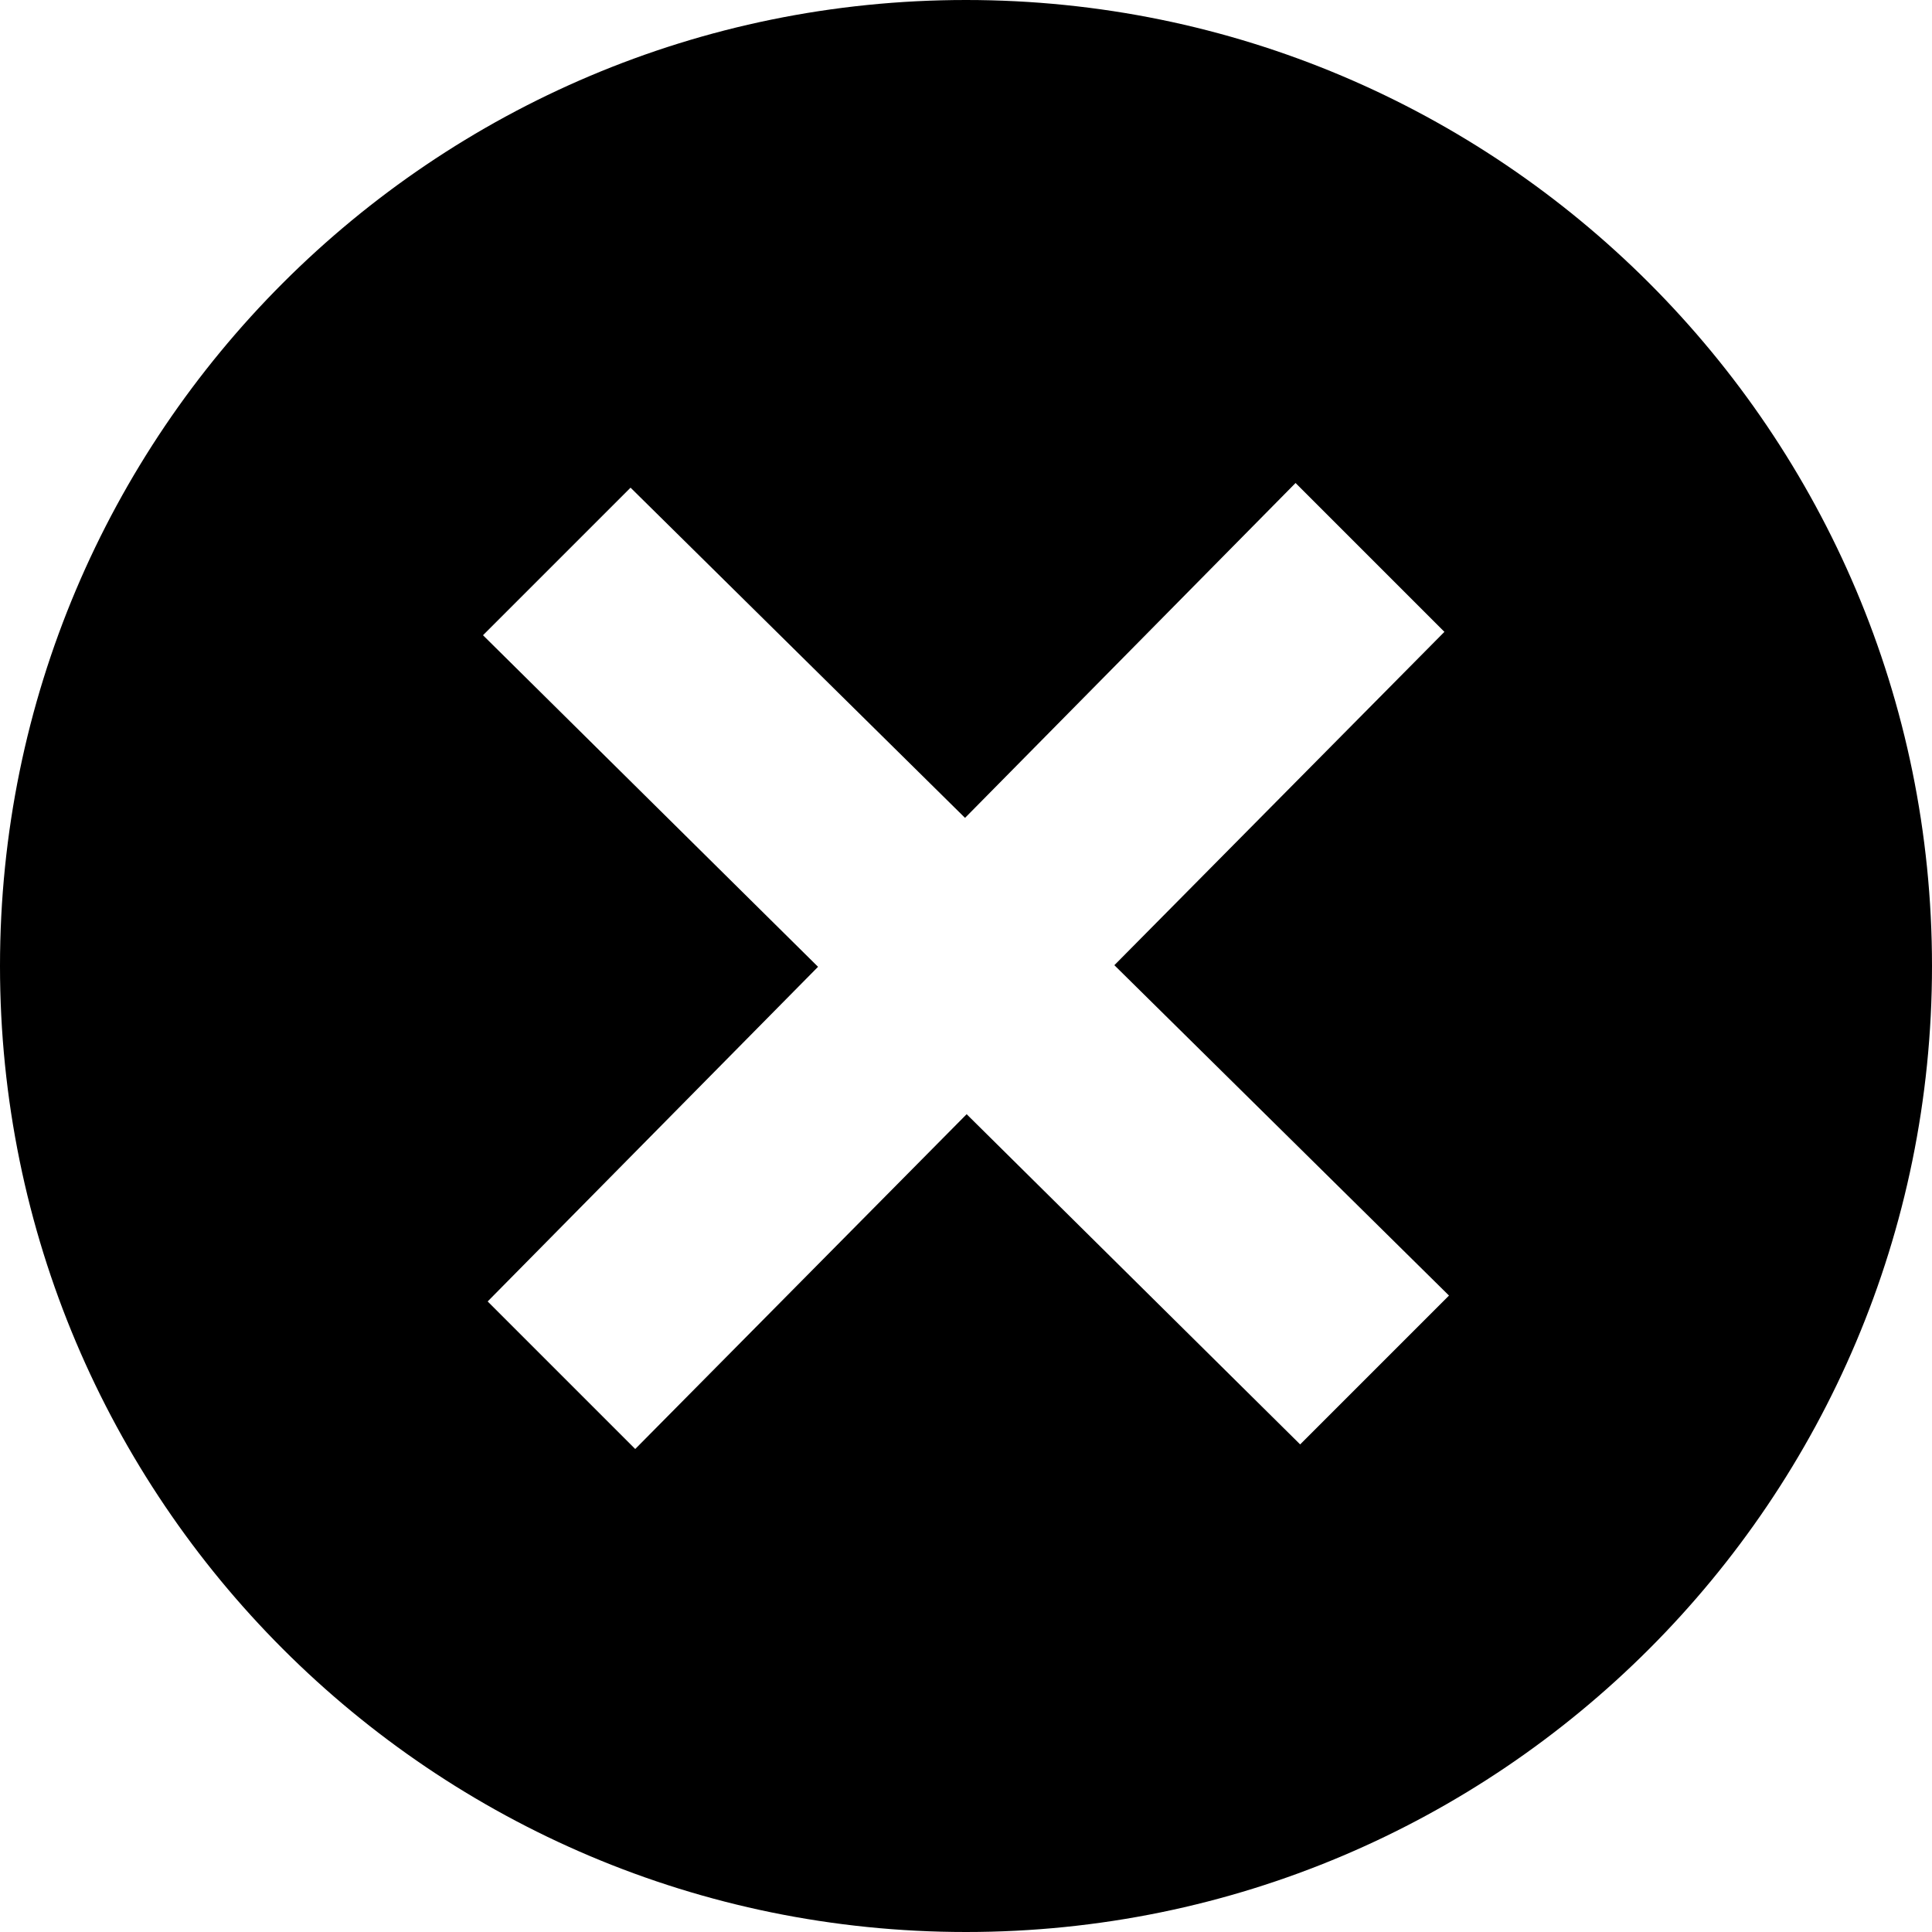
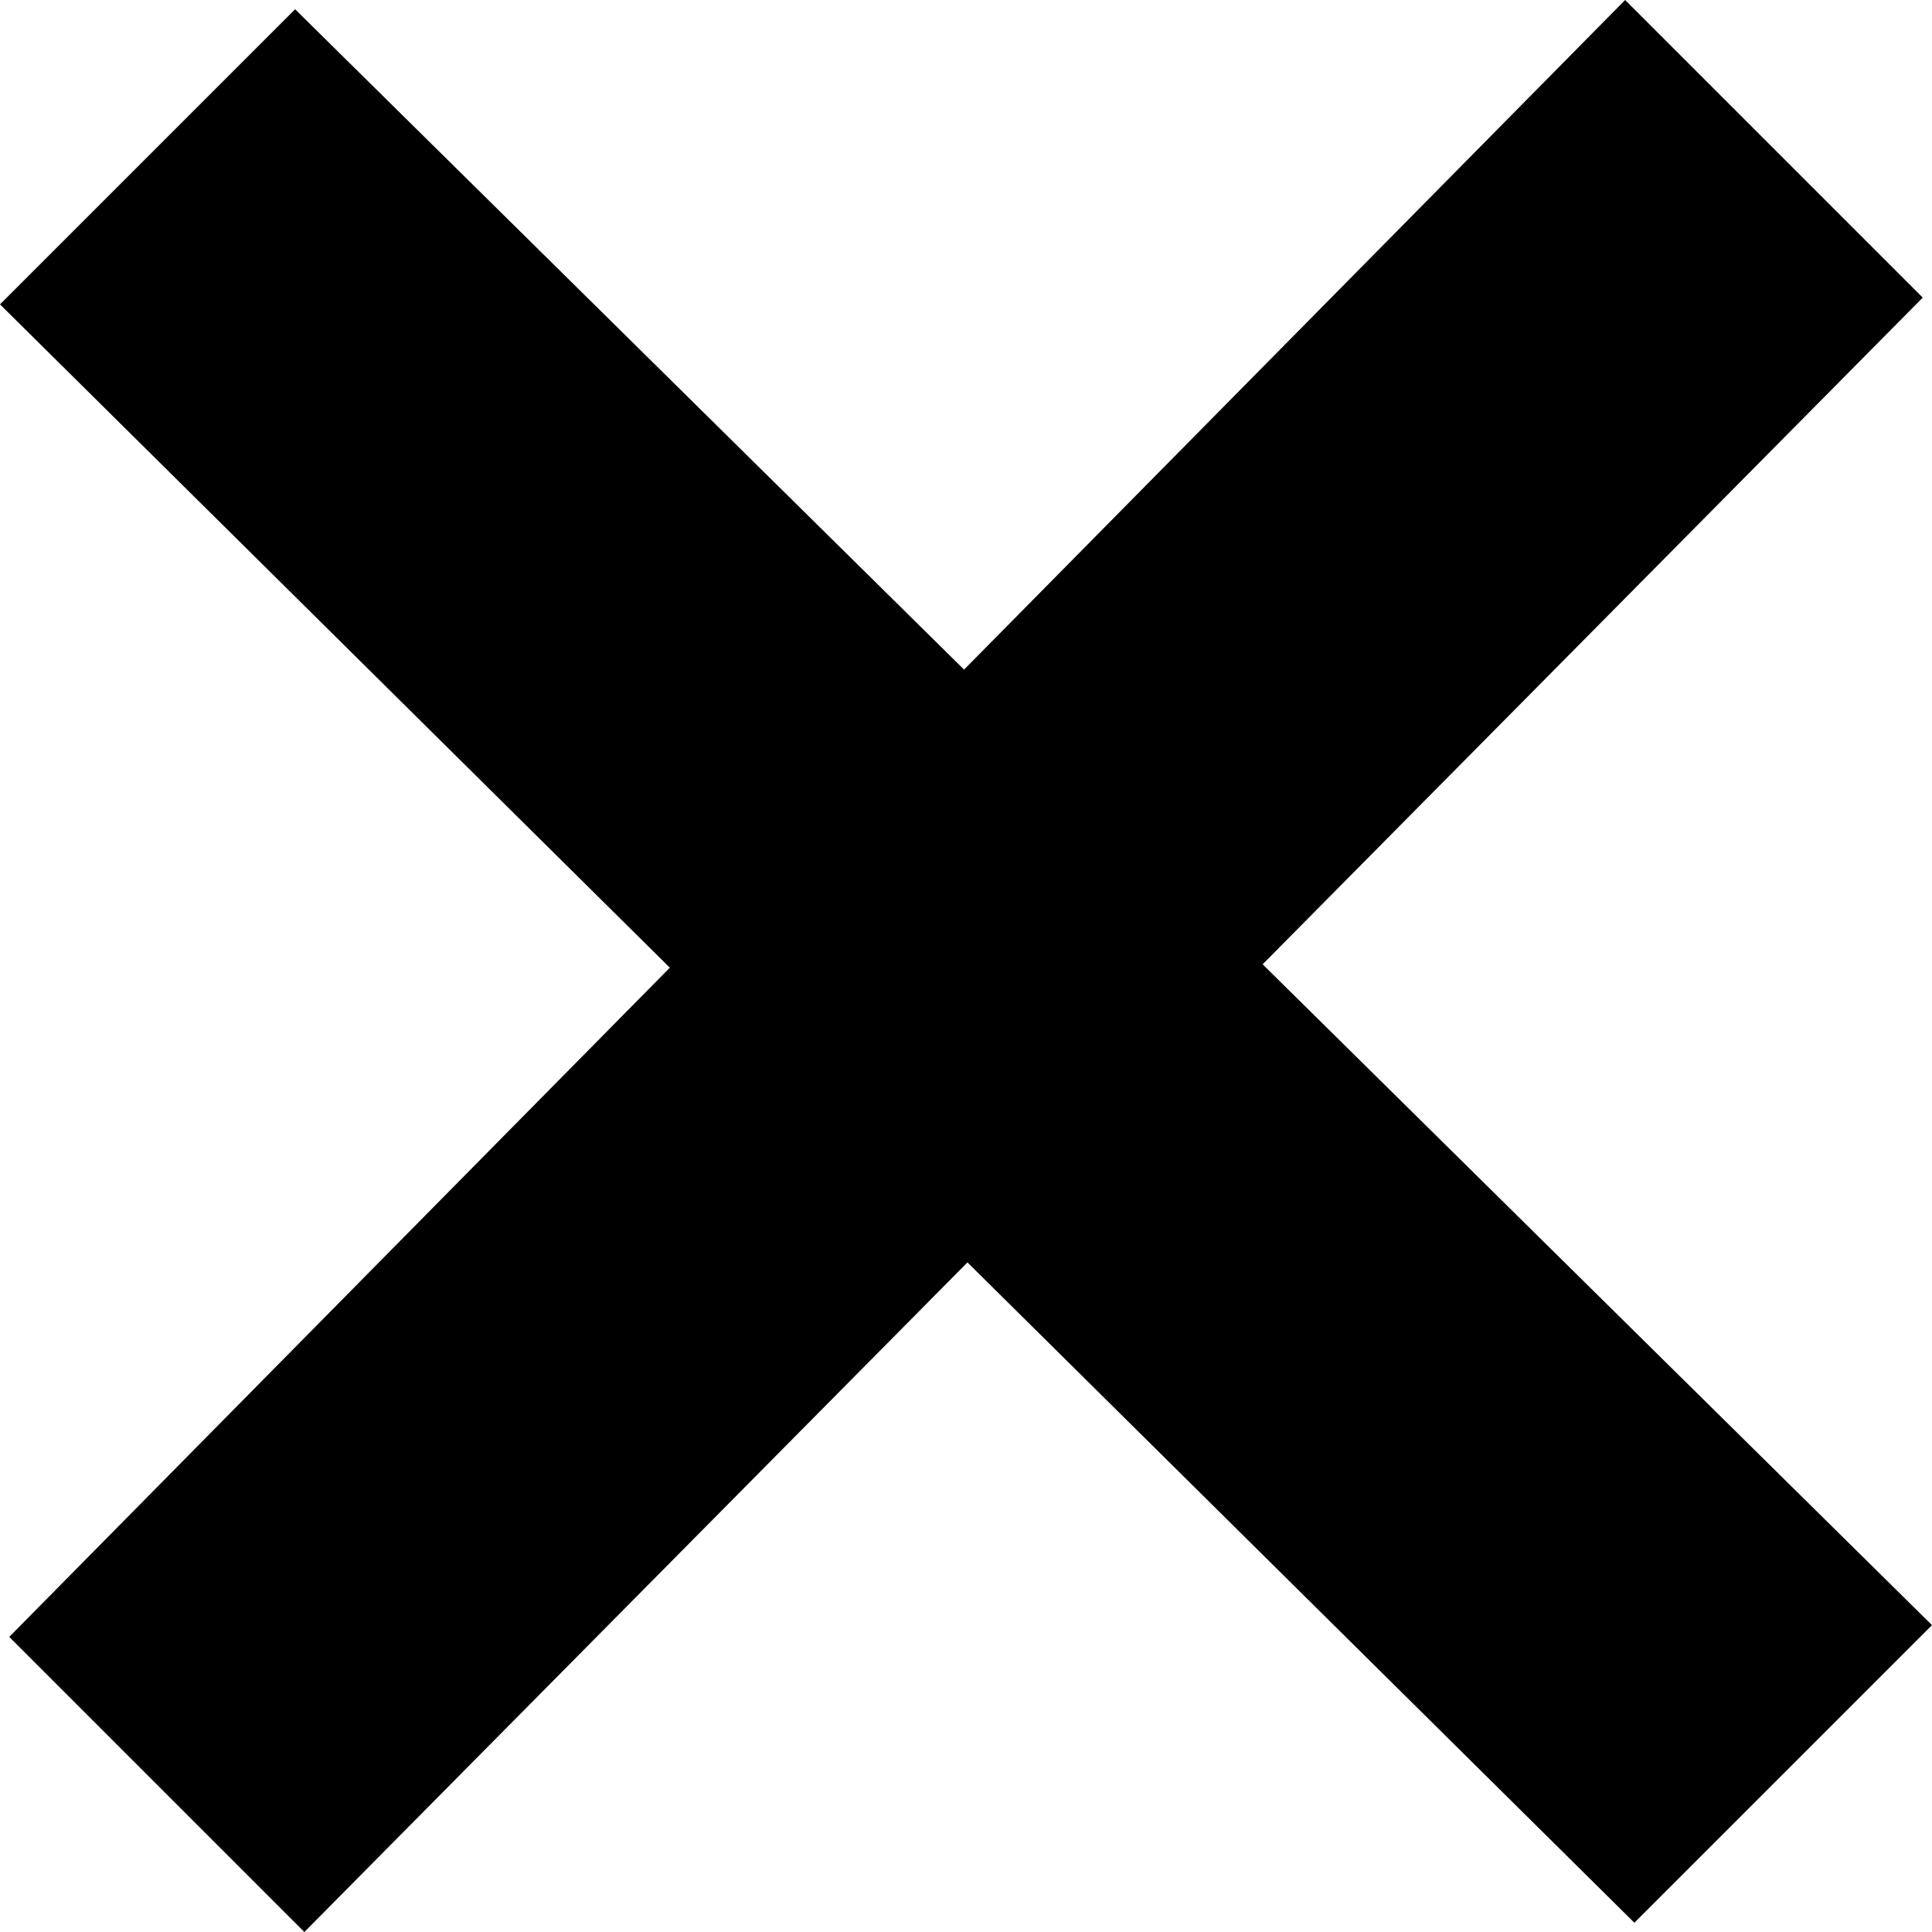
<svg xmlns="http://www.w3.org/2000/svg" width="24" height="24" viewBox="0 0 24 24">
-   <path d="M12 0c-6.627 0-12 5.373-12 12s5.373 12 12 12 12-5.373 12-12-5.373-12-12-12zm4.151 17.943l-4.143-4.102-4.117 4.159-1.833-1.833 4.104-4.157-4.162-4.119 1.833-1.833 4.155 4.102 4.106-4.16 1.849 1.849-4.1 4.141 4.157 4.104-1.849 1.849z" />
+   <path d="M24 20.188l-8.315-8.209 8.2-8.282-3.697-3.697-8.212 8.318-8.31-8.203-3.666 3.666 8.321 8.24-8.206 8.313 3.666 3.666 8.237-8.318 8.285 8.203z" />
</svg>
